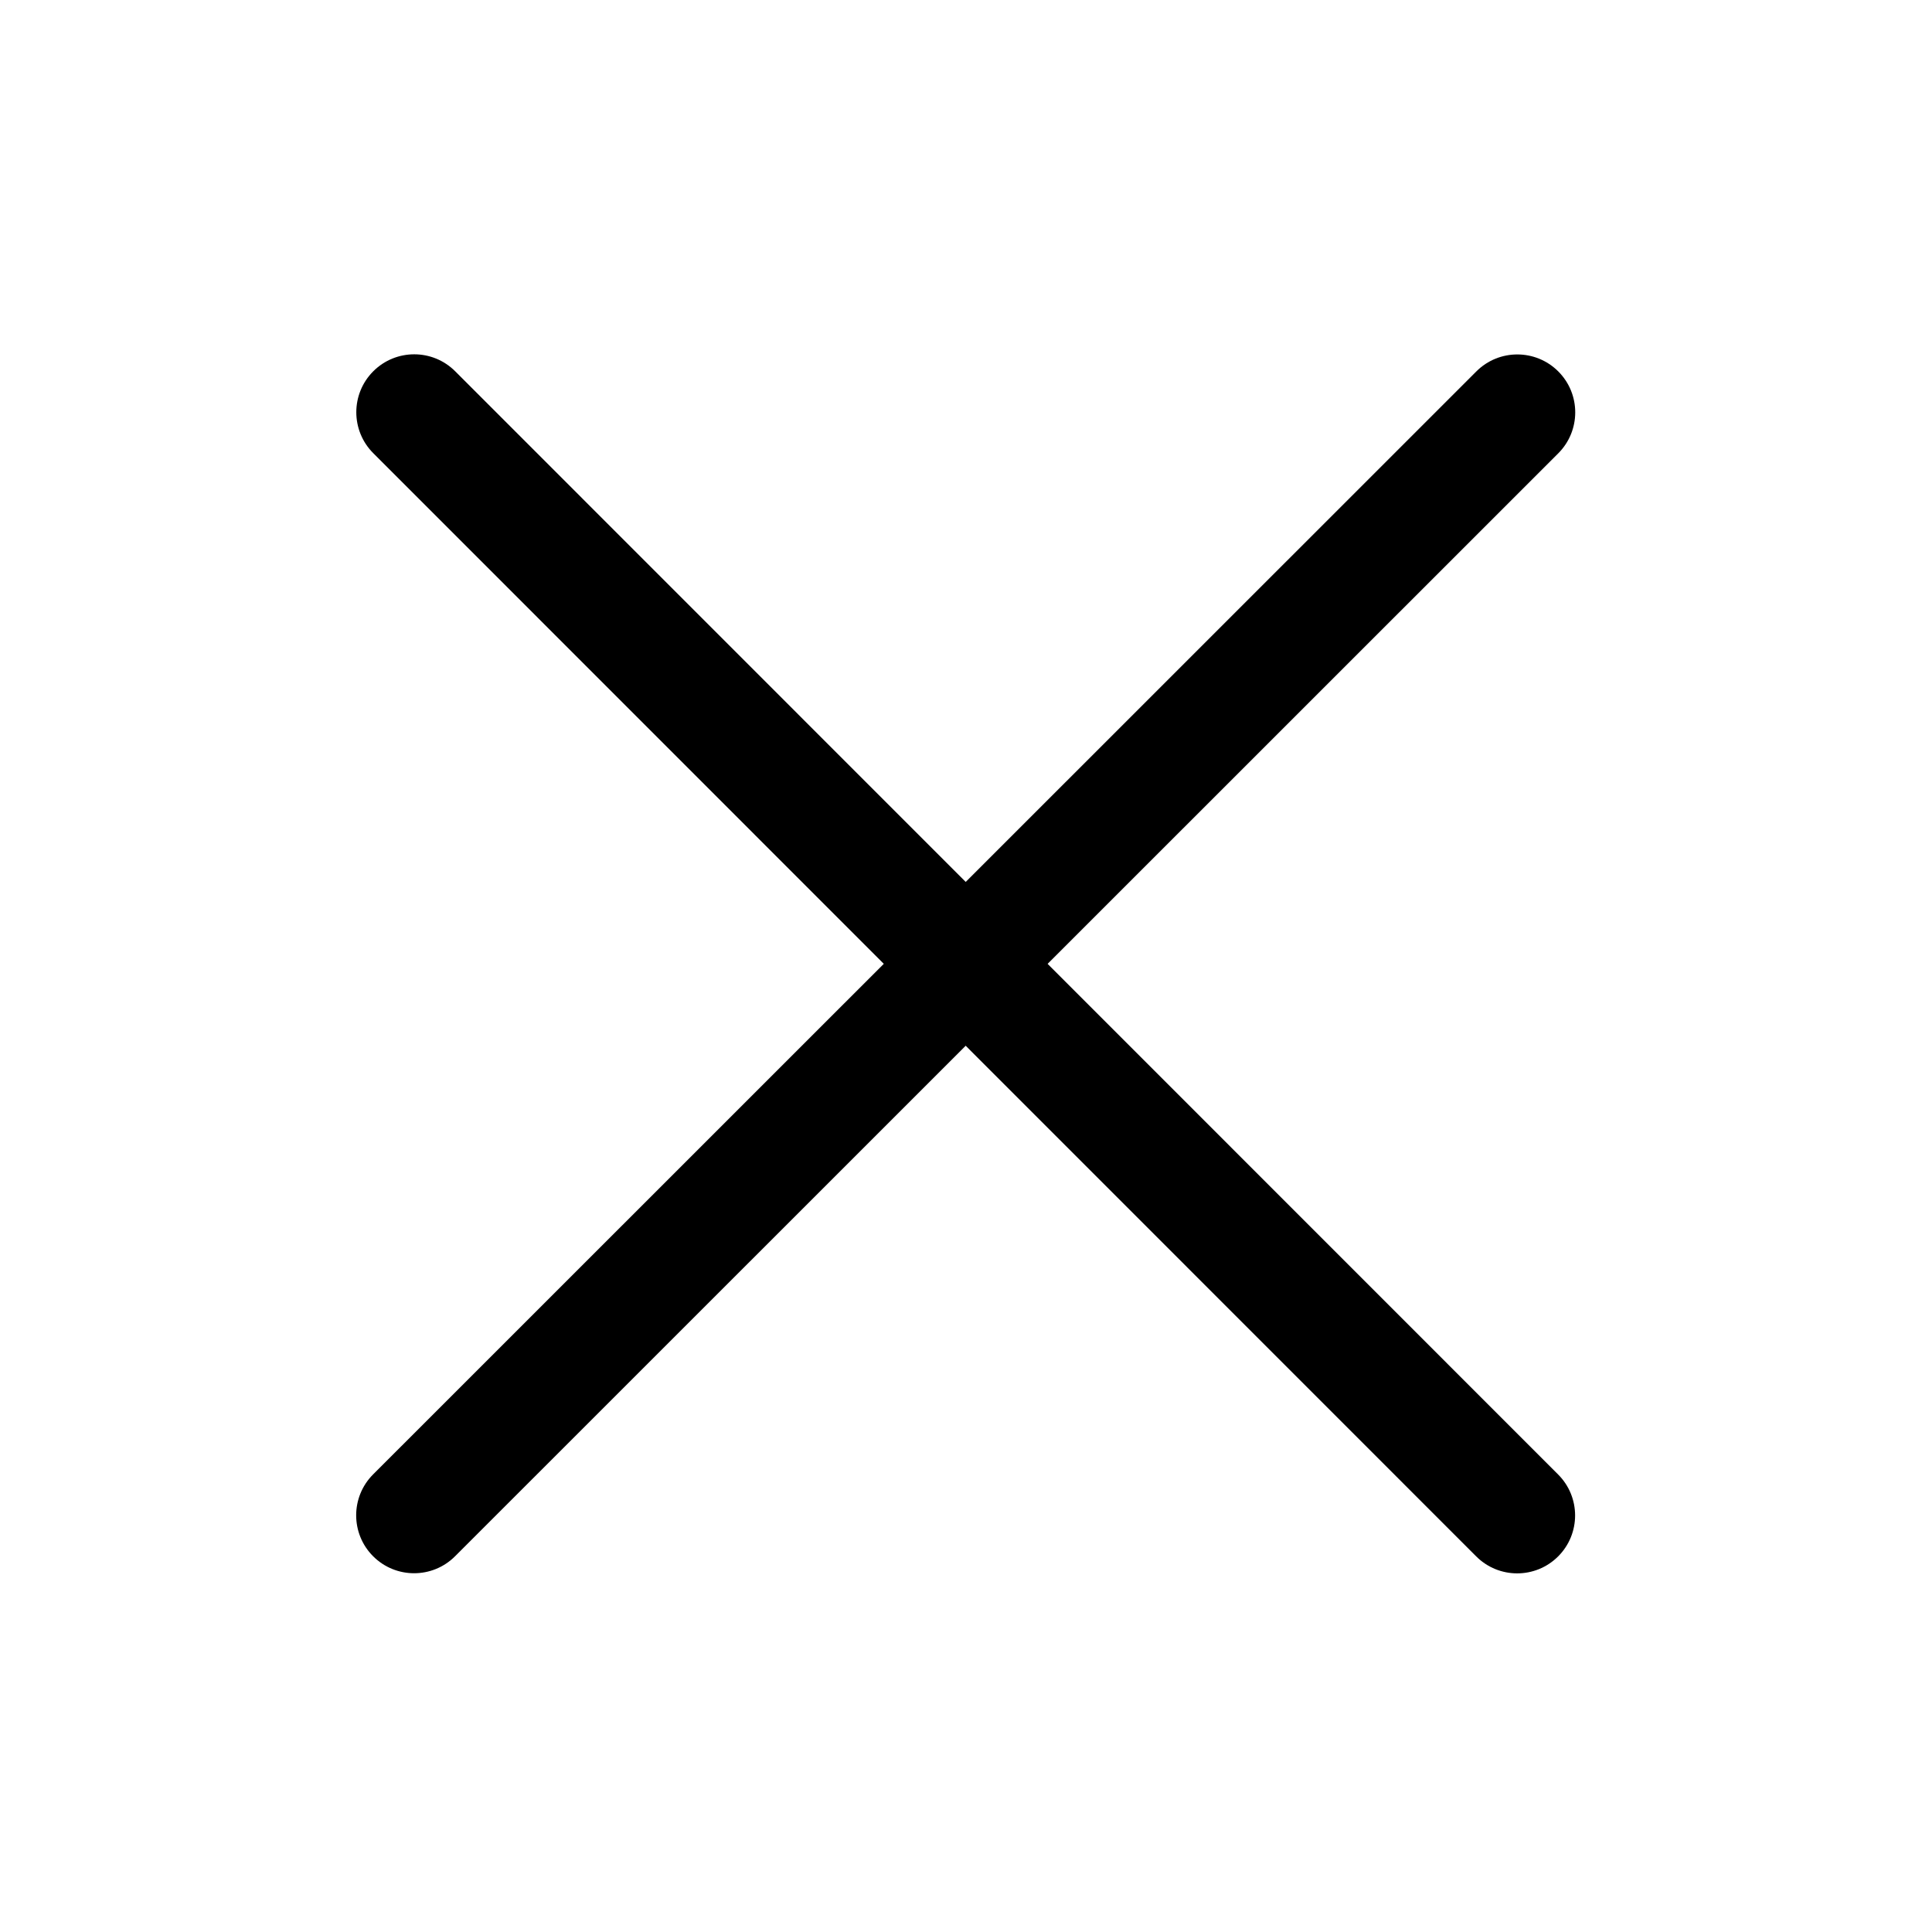
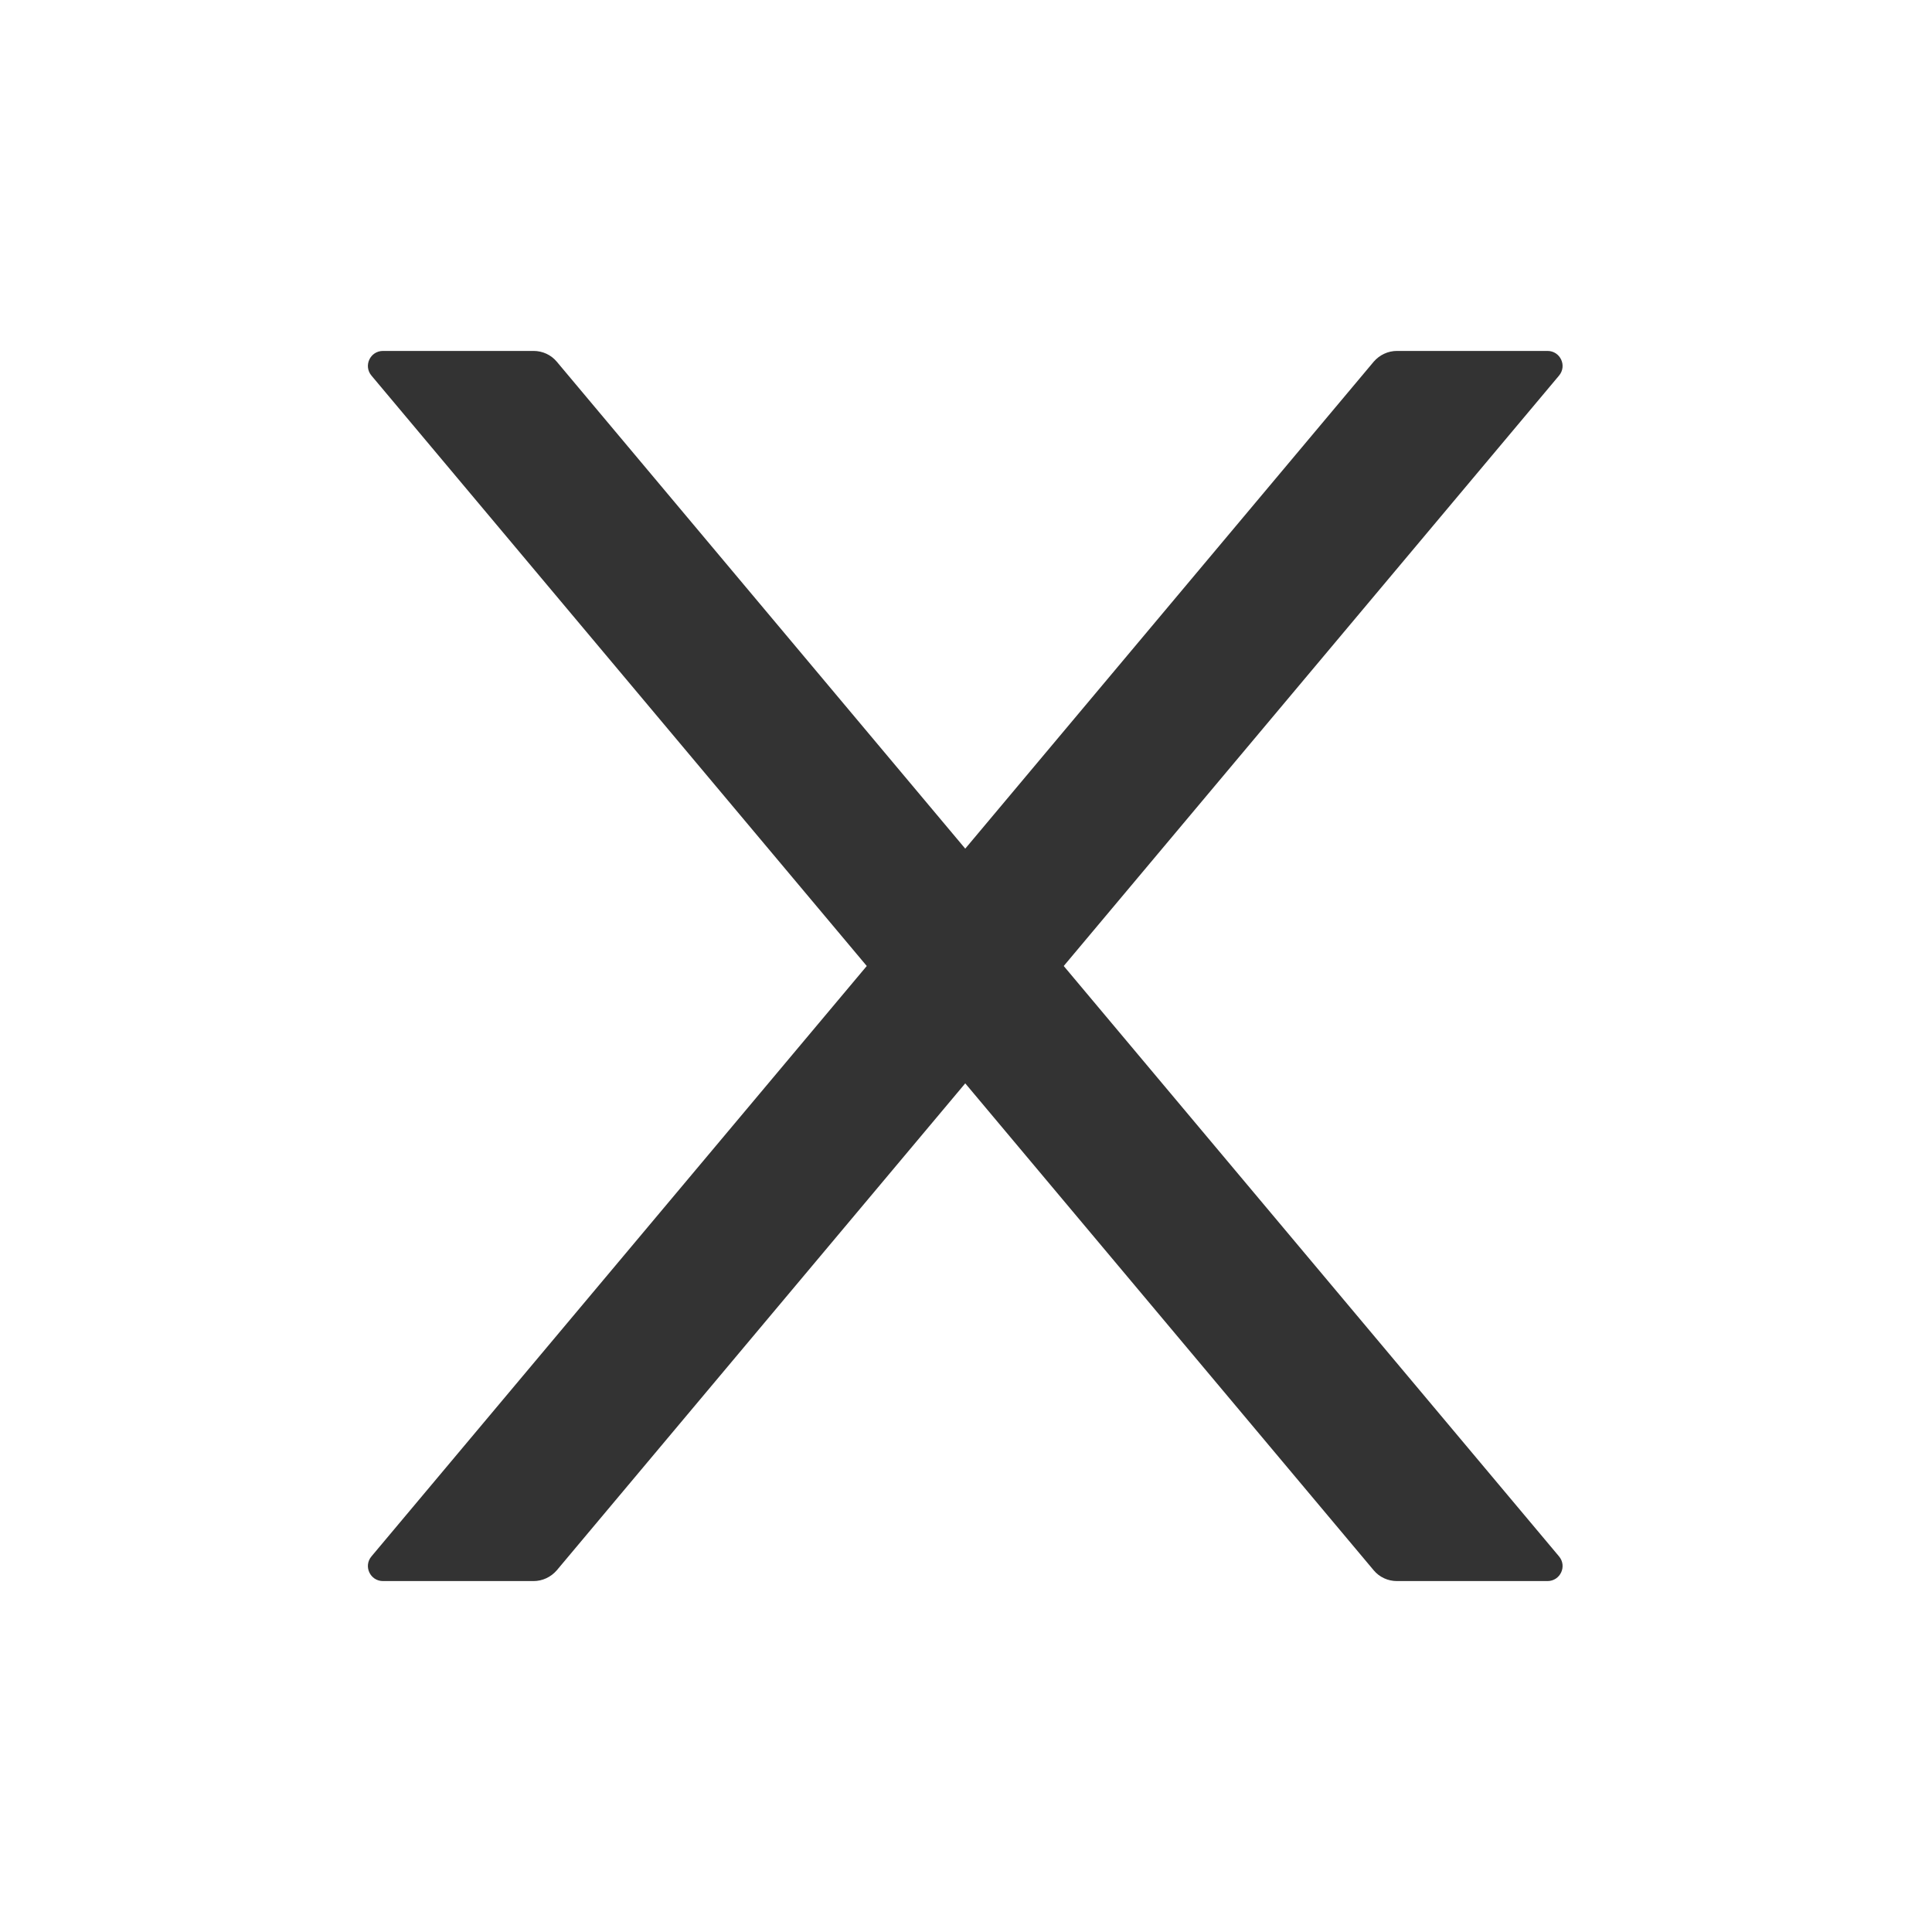
- <svg xmlns="http://www.w3.org/2000/svg" t="1555564639720" class="icon" style="" viewBox="0 0 1024 1024" version="1.1" p-id="2902" width="200" height="200">
-   <defs>
-     <style type="text/css" />
-   </defs>
-   <path d="M782.426 824.925l-584.588-584.727c-11.987-11.99-11.985-31.428 0.005-43.415 11.99-11.987 31.428-11.985 43.415 0.005l584.588 584.727c11.987 11.99 11.985 31.428-0.005 43.415-11.989 11.988-31.428 11.985-43.415-0.005z" fill="" p-id="2903" />
-   <path d="M197.768 824.856c-11.987-11.99-11.985-31.428 0.005-43.415l584.727-584.589c11.99-11.987 31.428-11.985 43.415 0.005 11.987 11.99 11.985 31.428-0.005 43.415l-584.727 584.589c-11.99 11.987-31.428 11.985-43.415-0.005z" fill="" p-id="2904" />
+ <svg xmlns="http://www.w3.org/2000/svg" class="icon" width="200px" height="200.00px" viewBox="0 0 1024 1024" version="1.1">
+   <path fill="#333333" d="M563.8 512l262.5-312.9c4.4-5.2 0.7-13.1-6.1-13.1h-79.8c-4.7 0-9.2 2.1-12.3 5.7L511.6 449.8 295.1 191.7c-3-3.6-7.5-5.7-12.3-5.7H203c-6.8 0-10.5 7.9-6.1 13.1L459.4 512 196.9 824.9c-4.4 5.2-0.7 13.1 6.1 13.1h79.8c4.7 0 9.2-2.1 12.3-5.7l216.5-258.1 216.5 258.1c3 3.6 7.5 5.7 12.3 5.7h79.8c6.8 0 10.5-7.9 6.1-13.1L563.8 512z" />
</svg>
